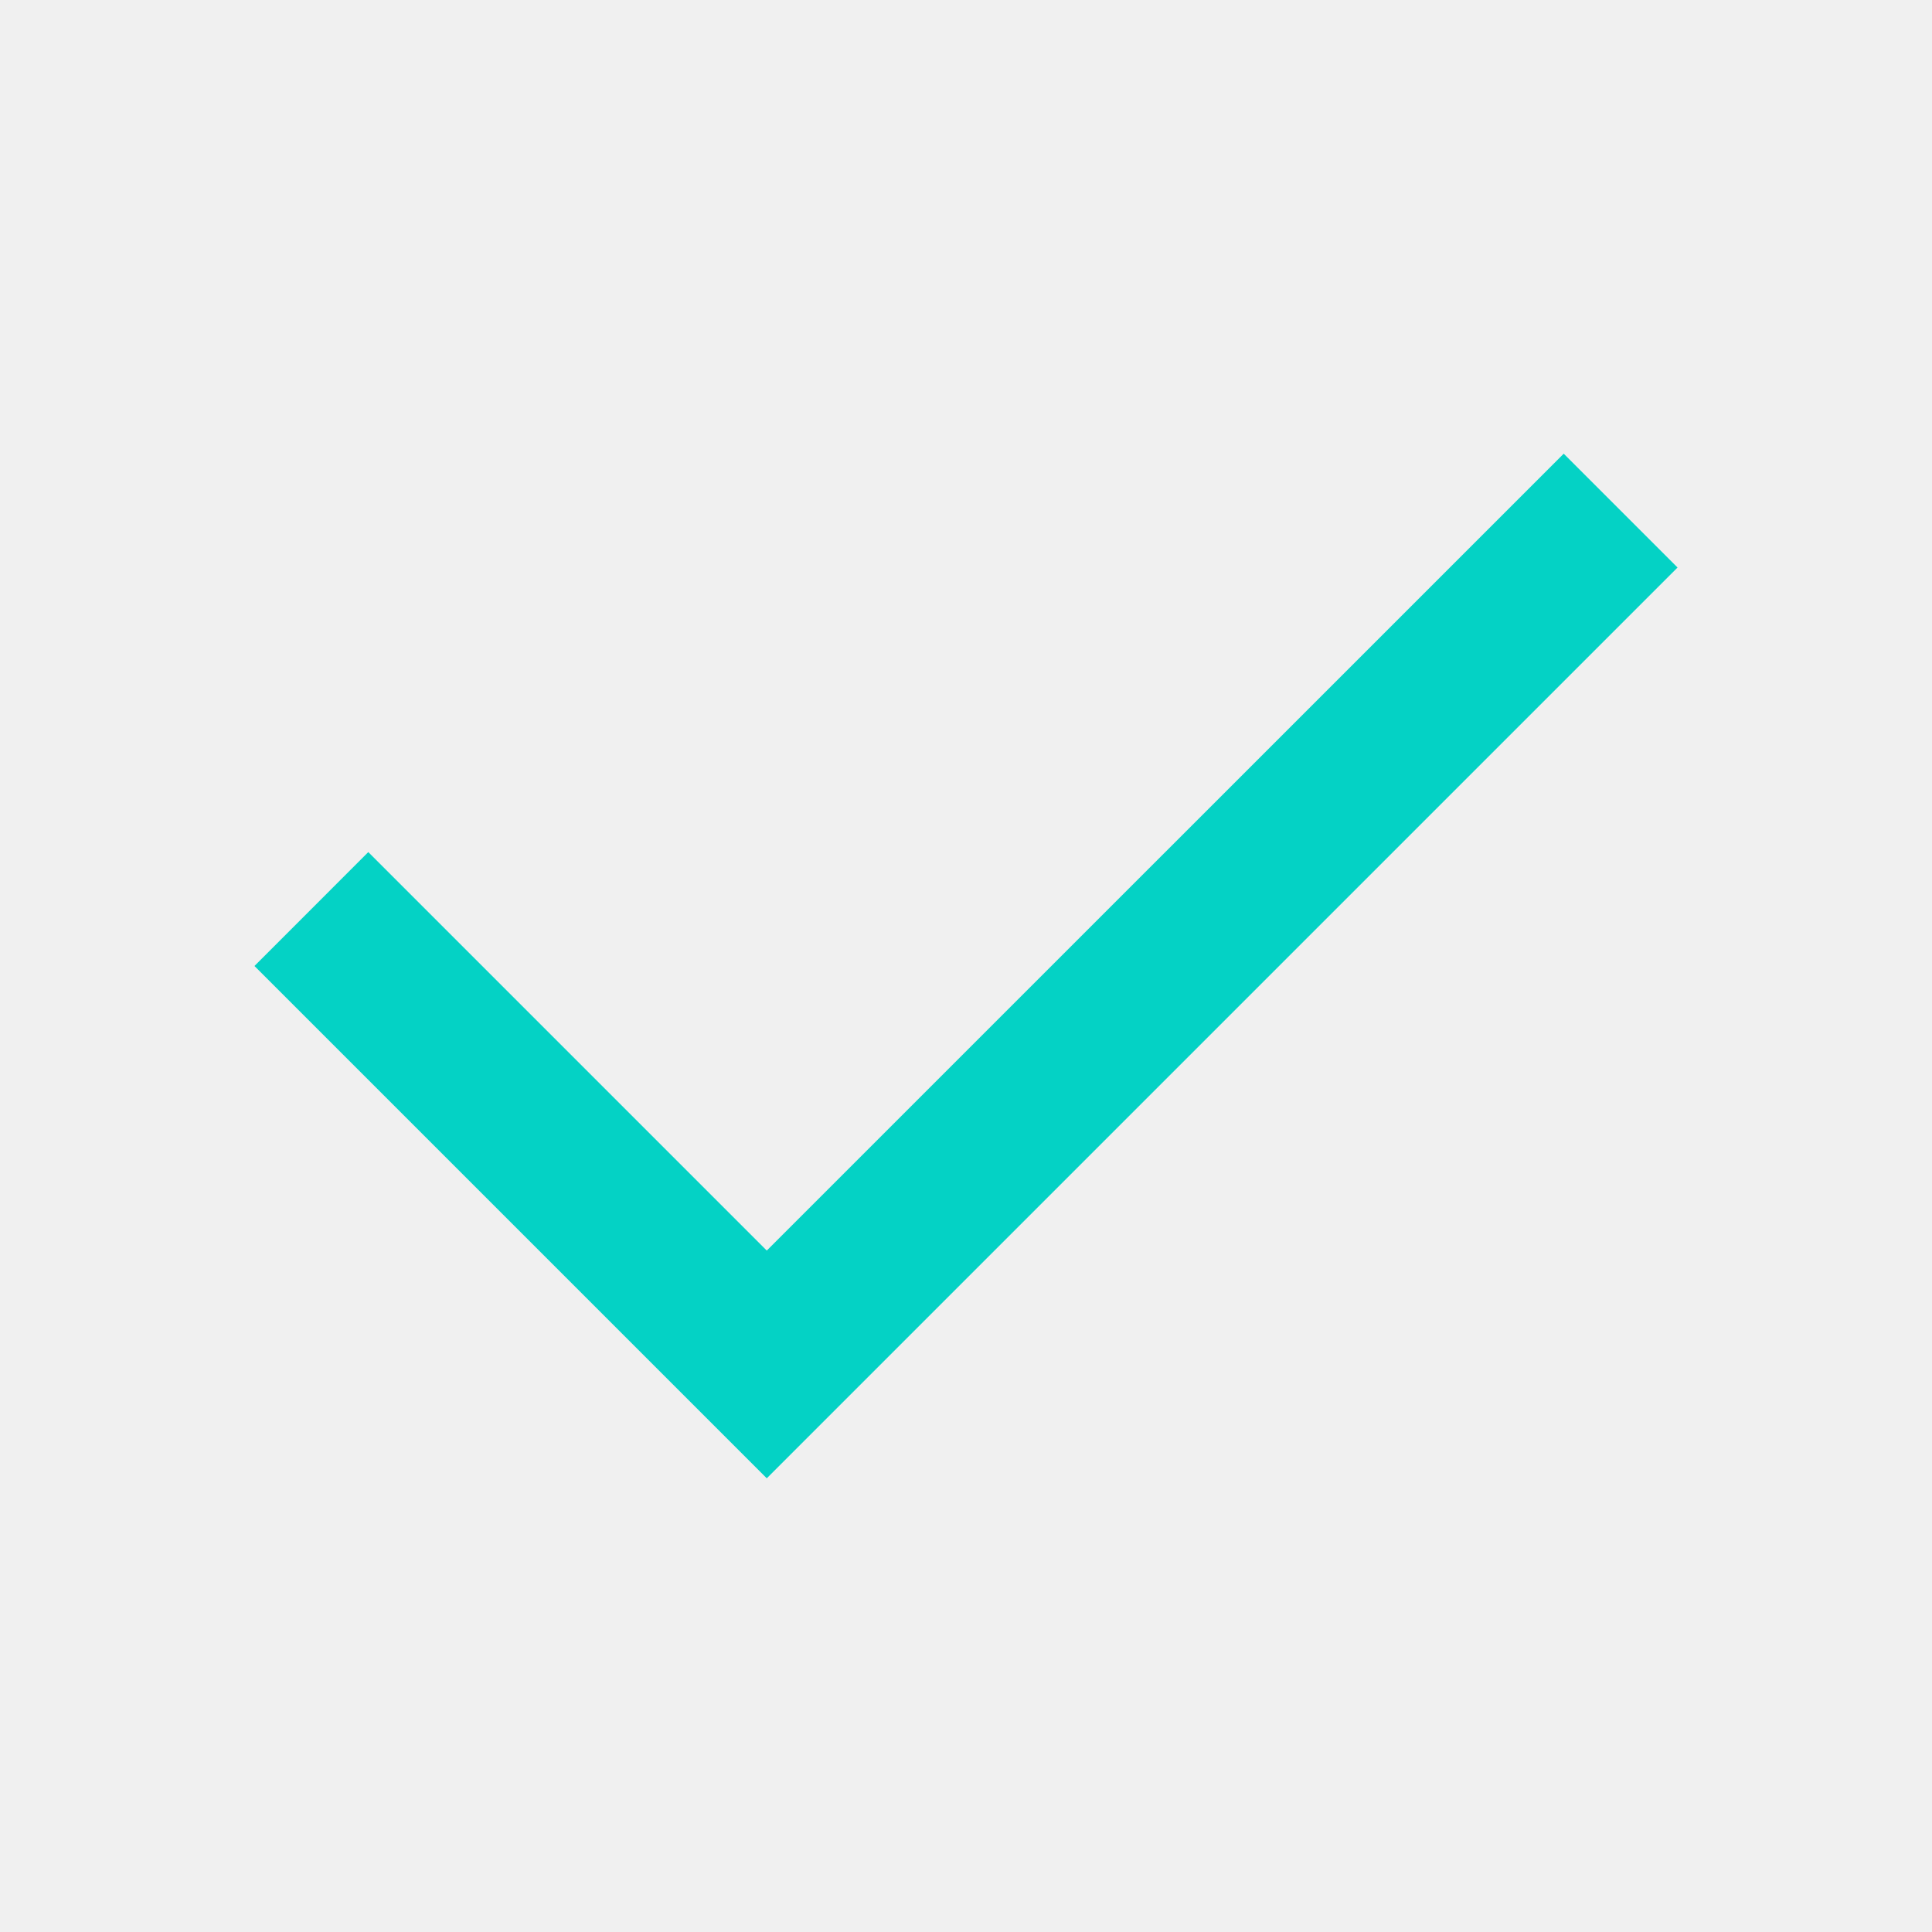
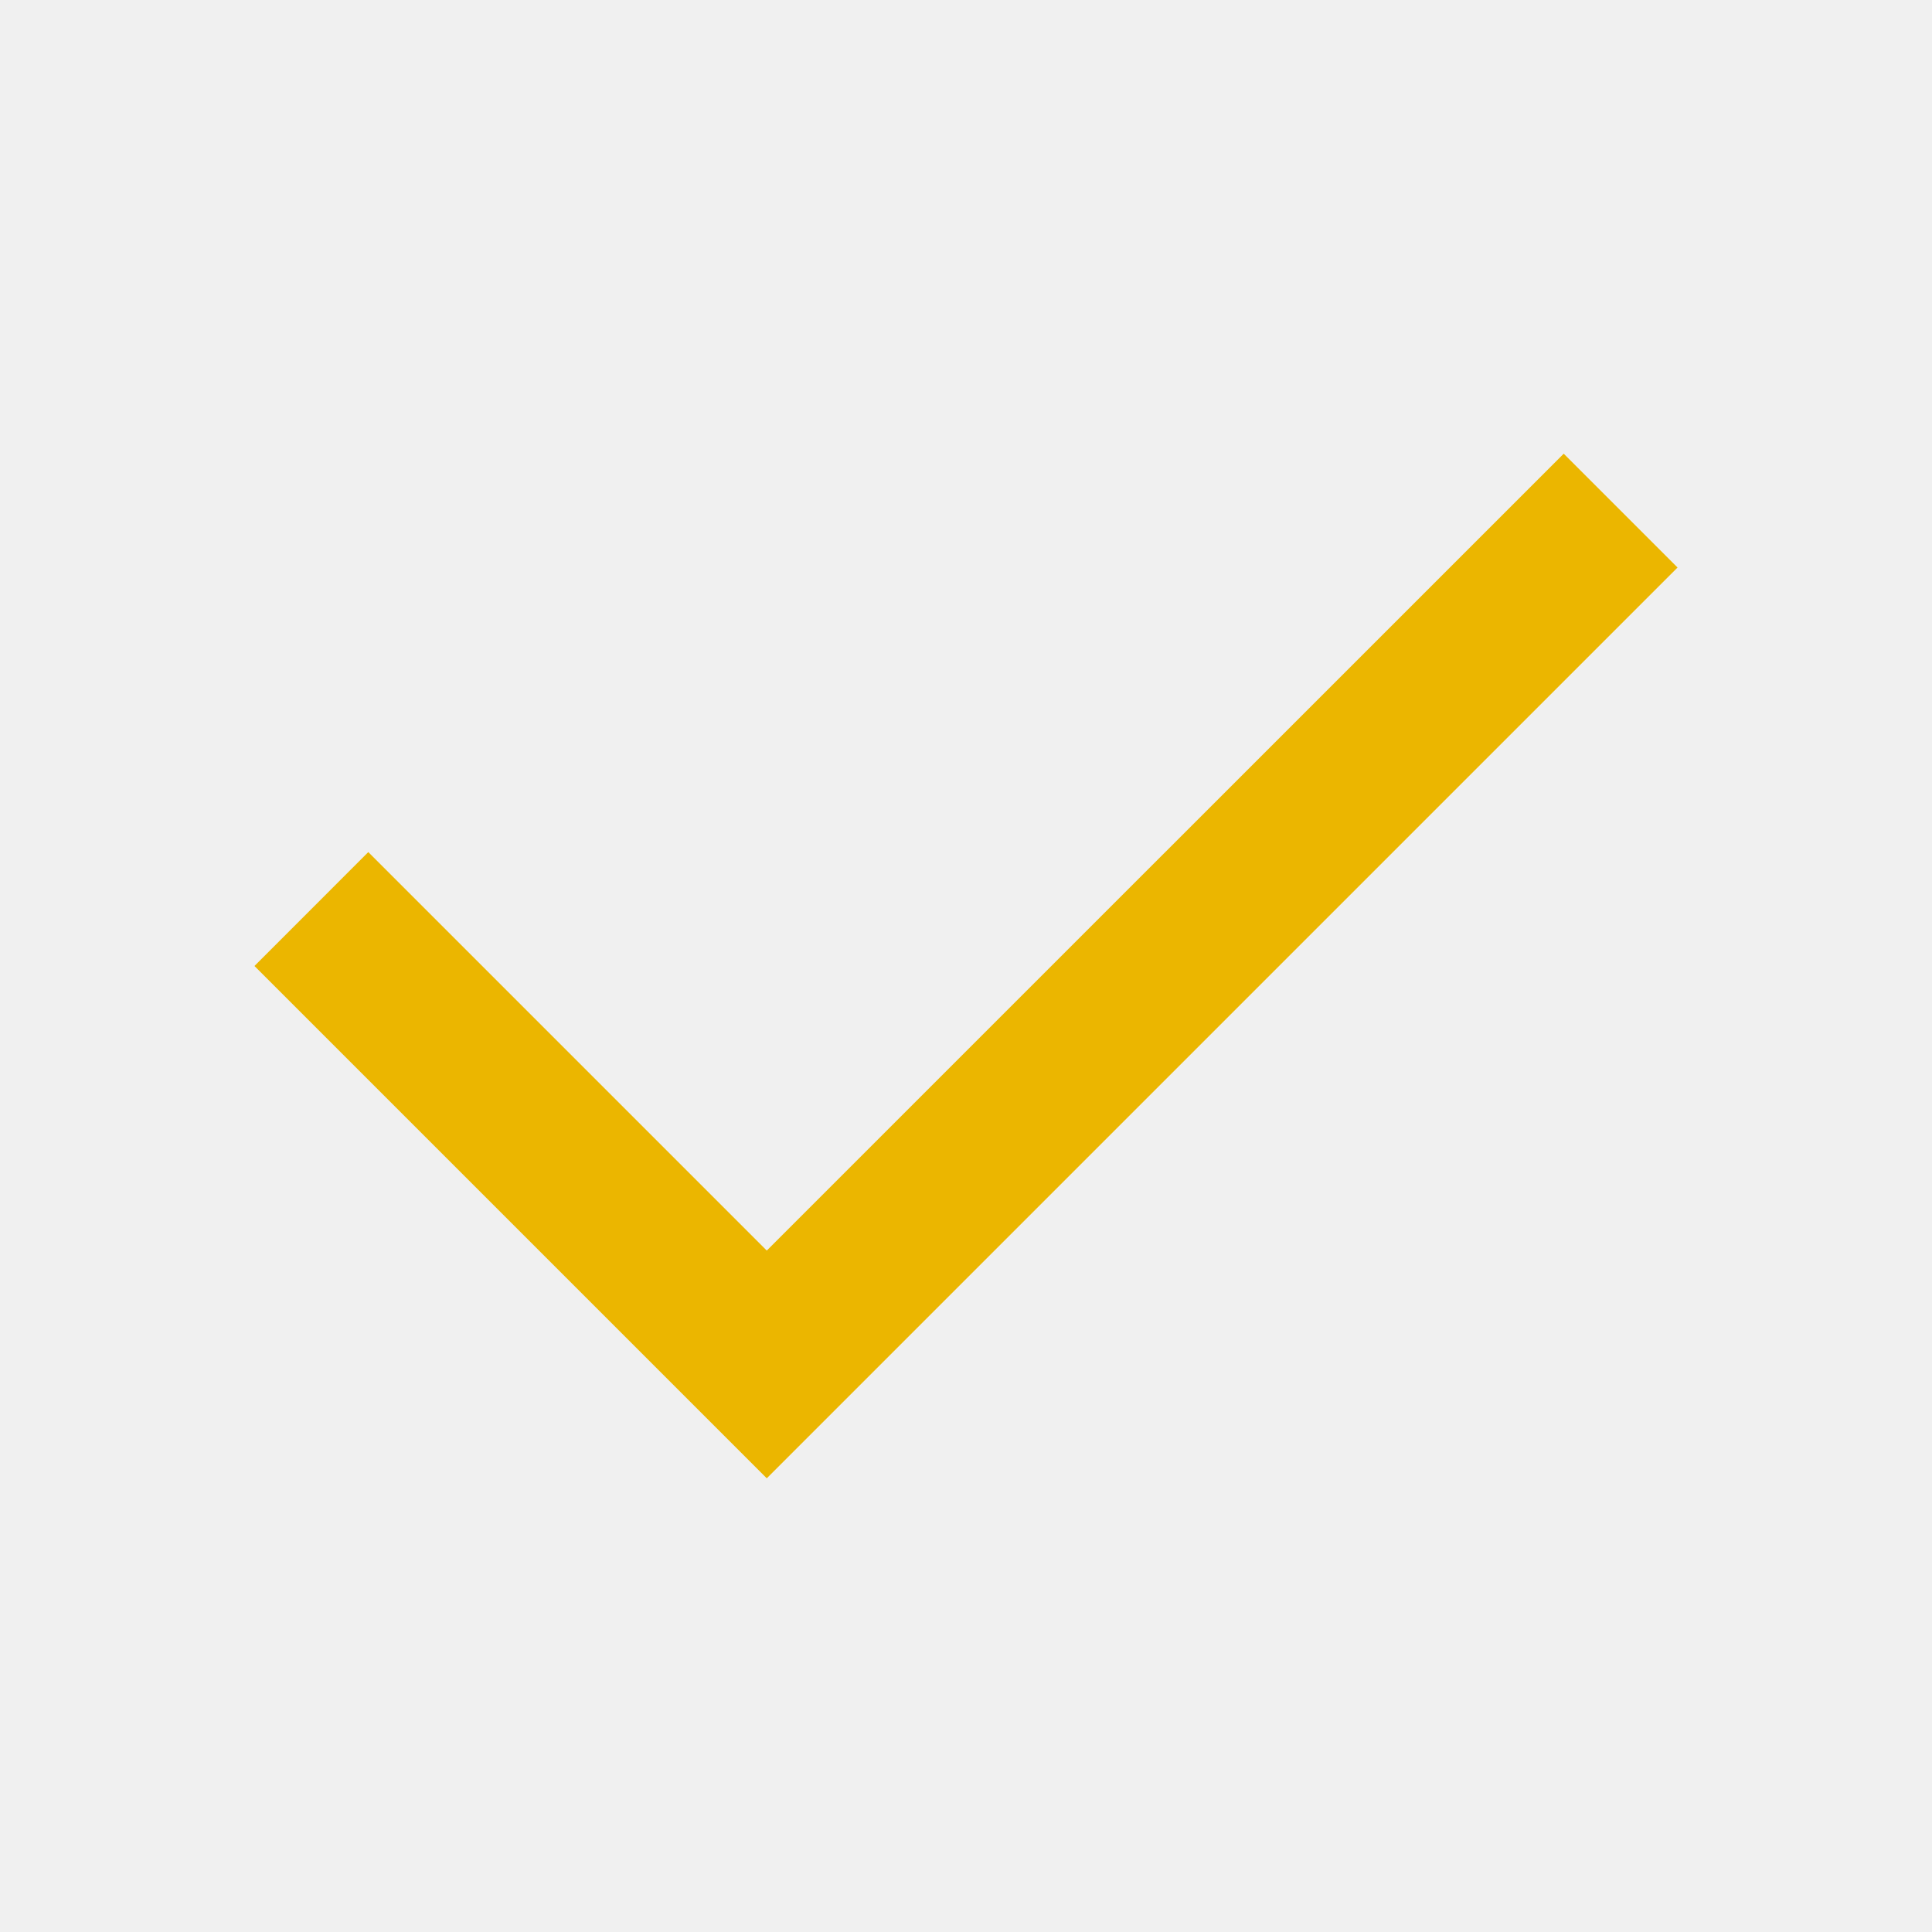
<svg xmlns="http://www.w3.org/2000/svg" width="24" height="24" viewBox="0 0 24 24" fill="none">
  <g clip-path="url(#clip0_13752_60399)">
-     <path d="M9.525 18.364L20.839 7.05L19.425 5.636L9.525 15.535L4.575 10.585L3.161 12L9.525 18.364Z" fill="#04D2C5" />
+     <path d="M9.525 18.364L20.839 7.05L19.425 5.636L9.525 15.535L4.575 10.585L3.161 12L9.525 18.364Z" fill="#ebb600" />
  </g>
  <defs>
    <clipPath id="clip0_13752_60399">
      <rect width="24" height="24" fill="white" />
    </clipPath>
  </defs>
</svg>
